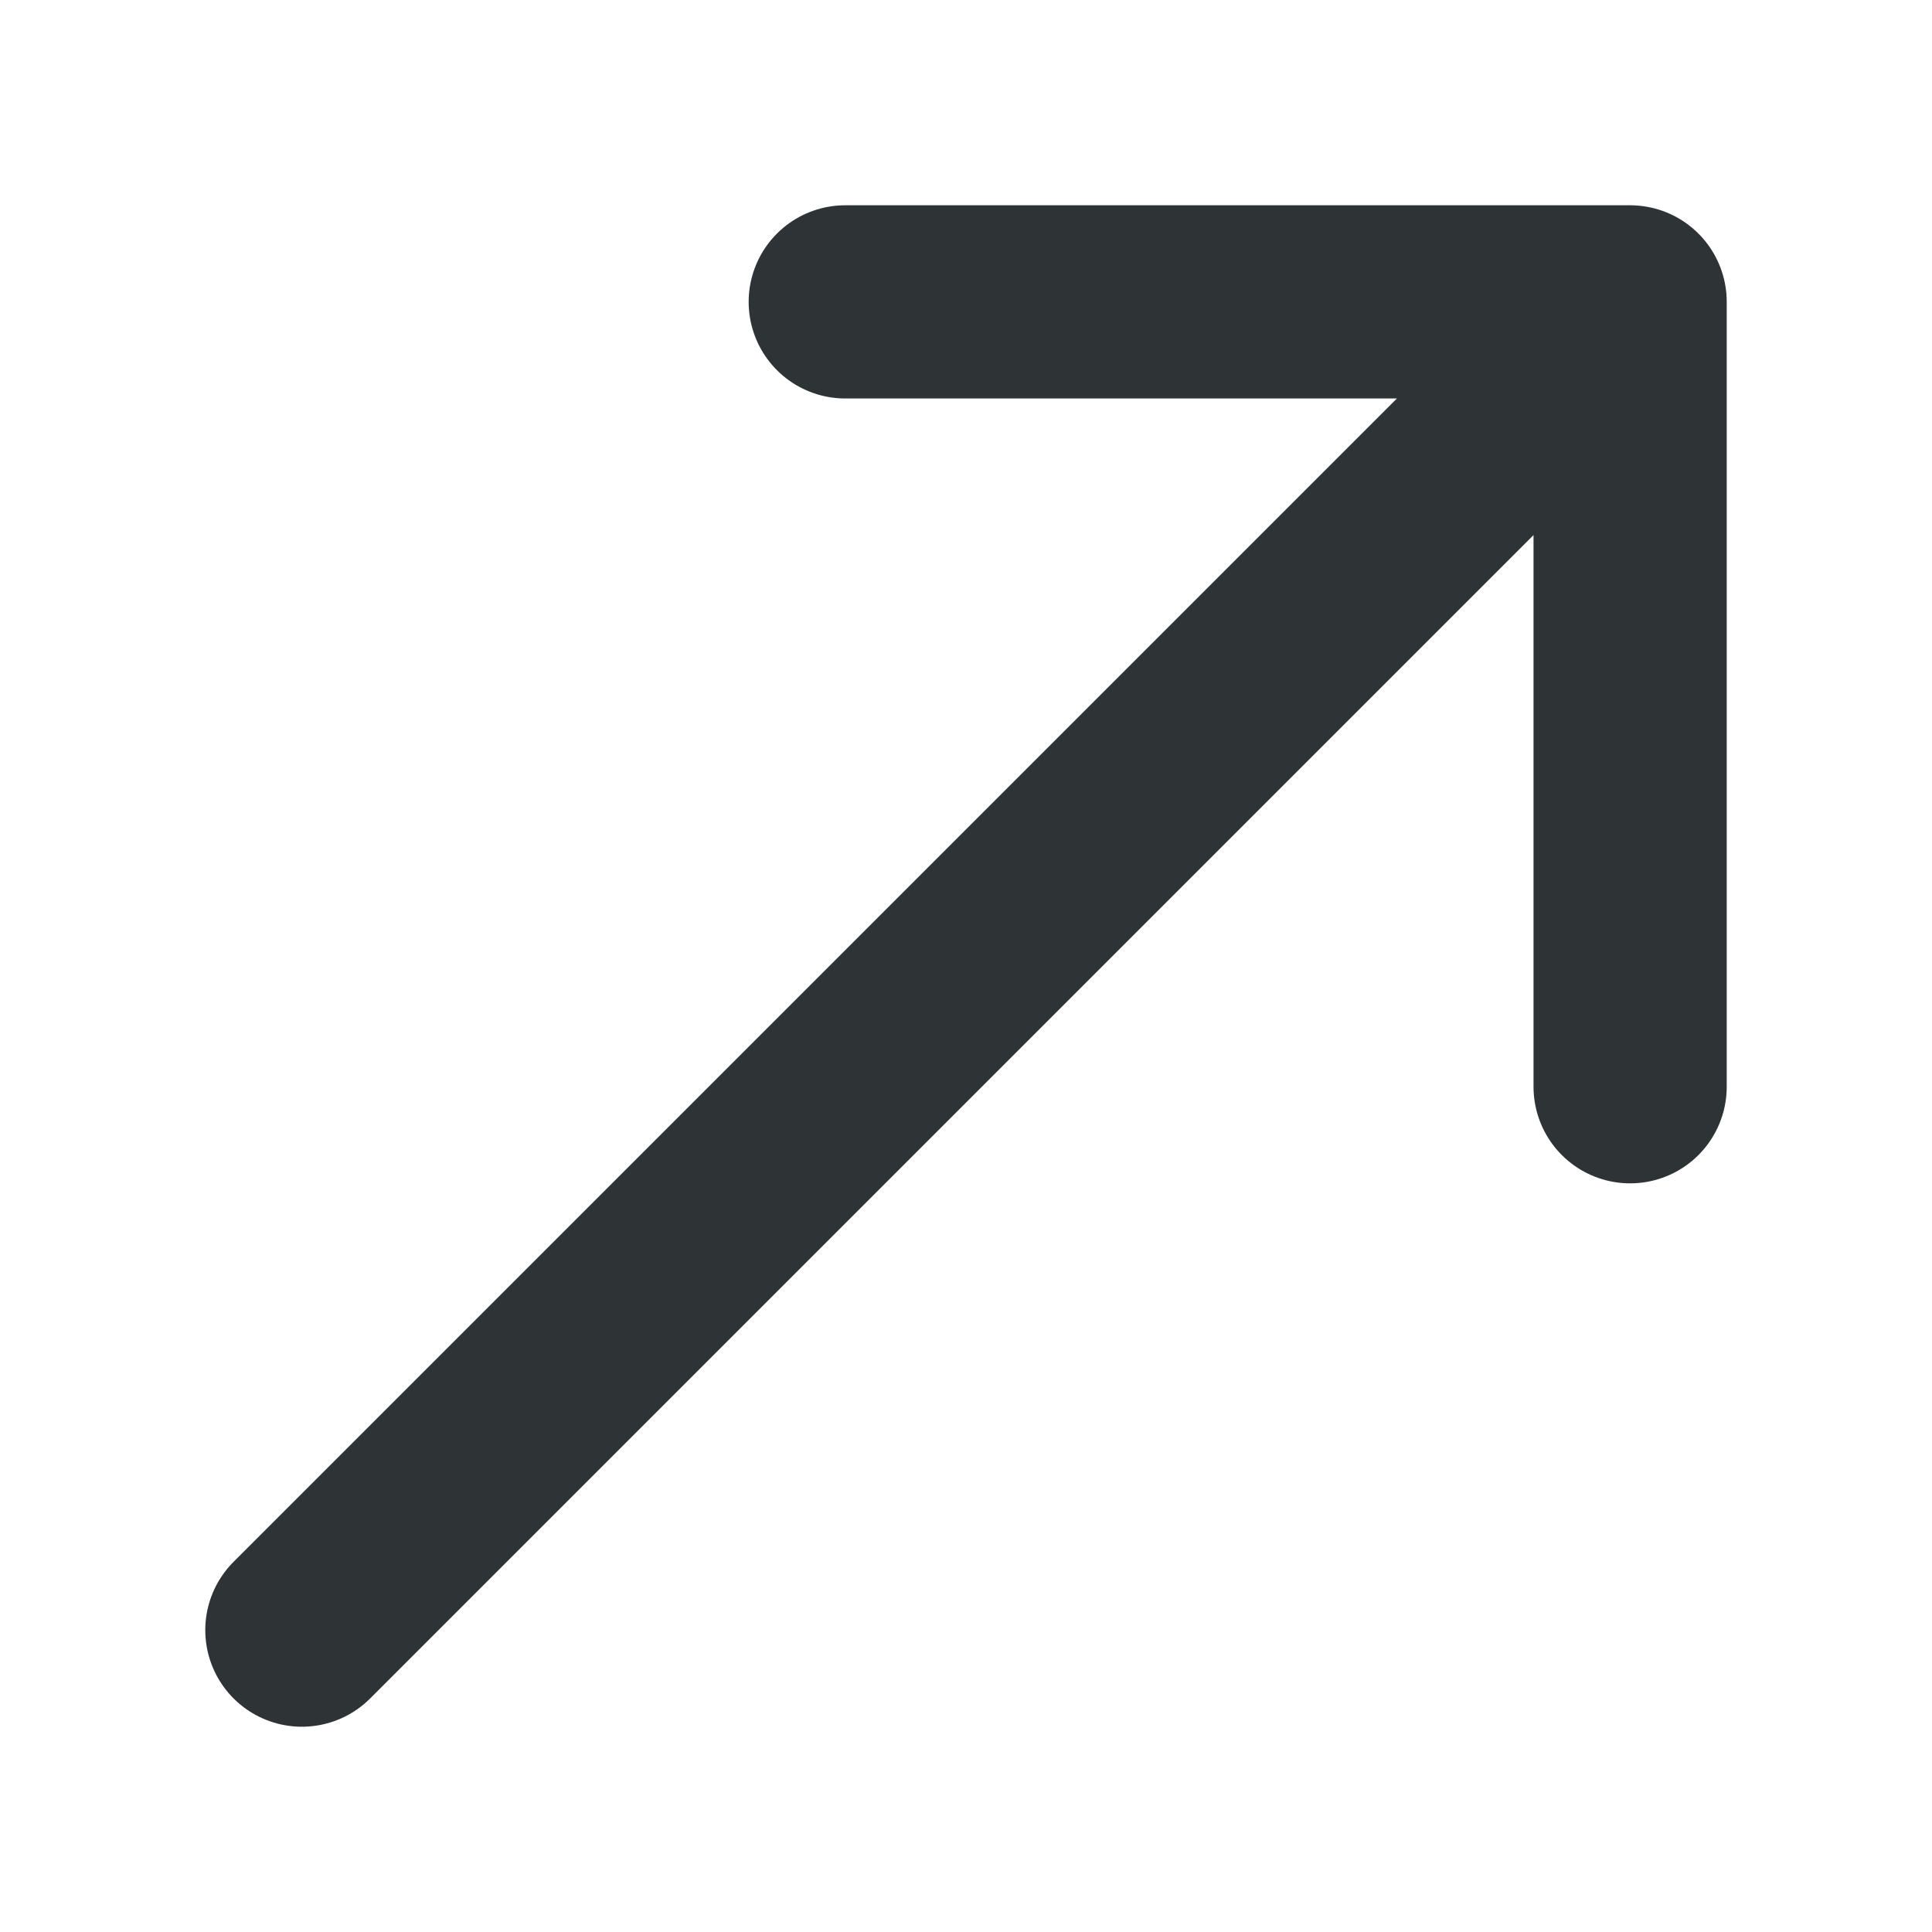
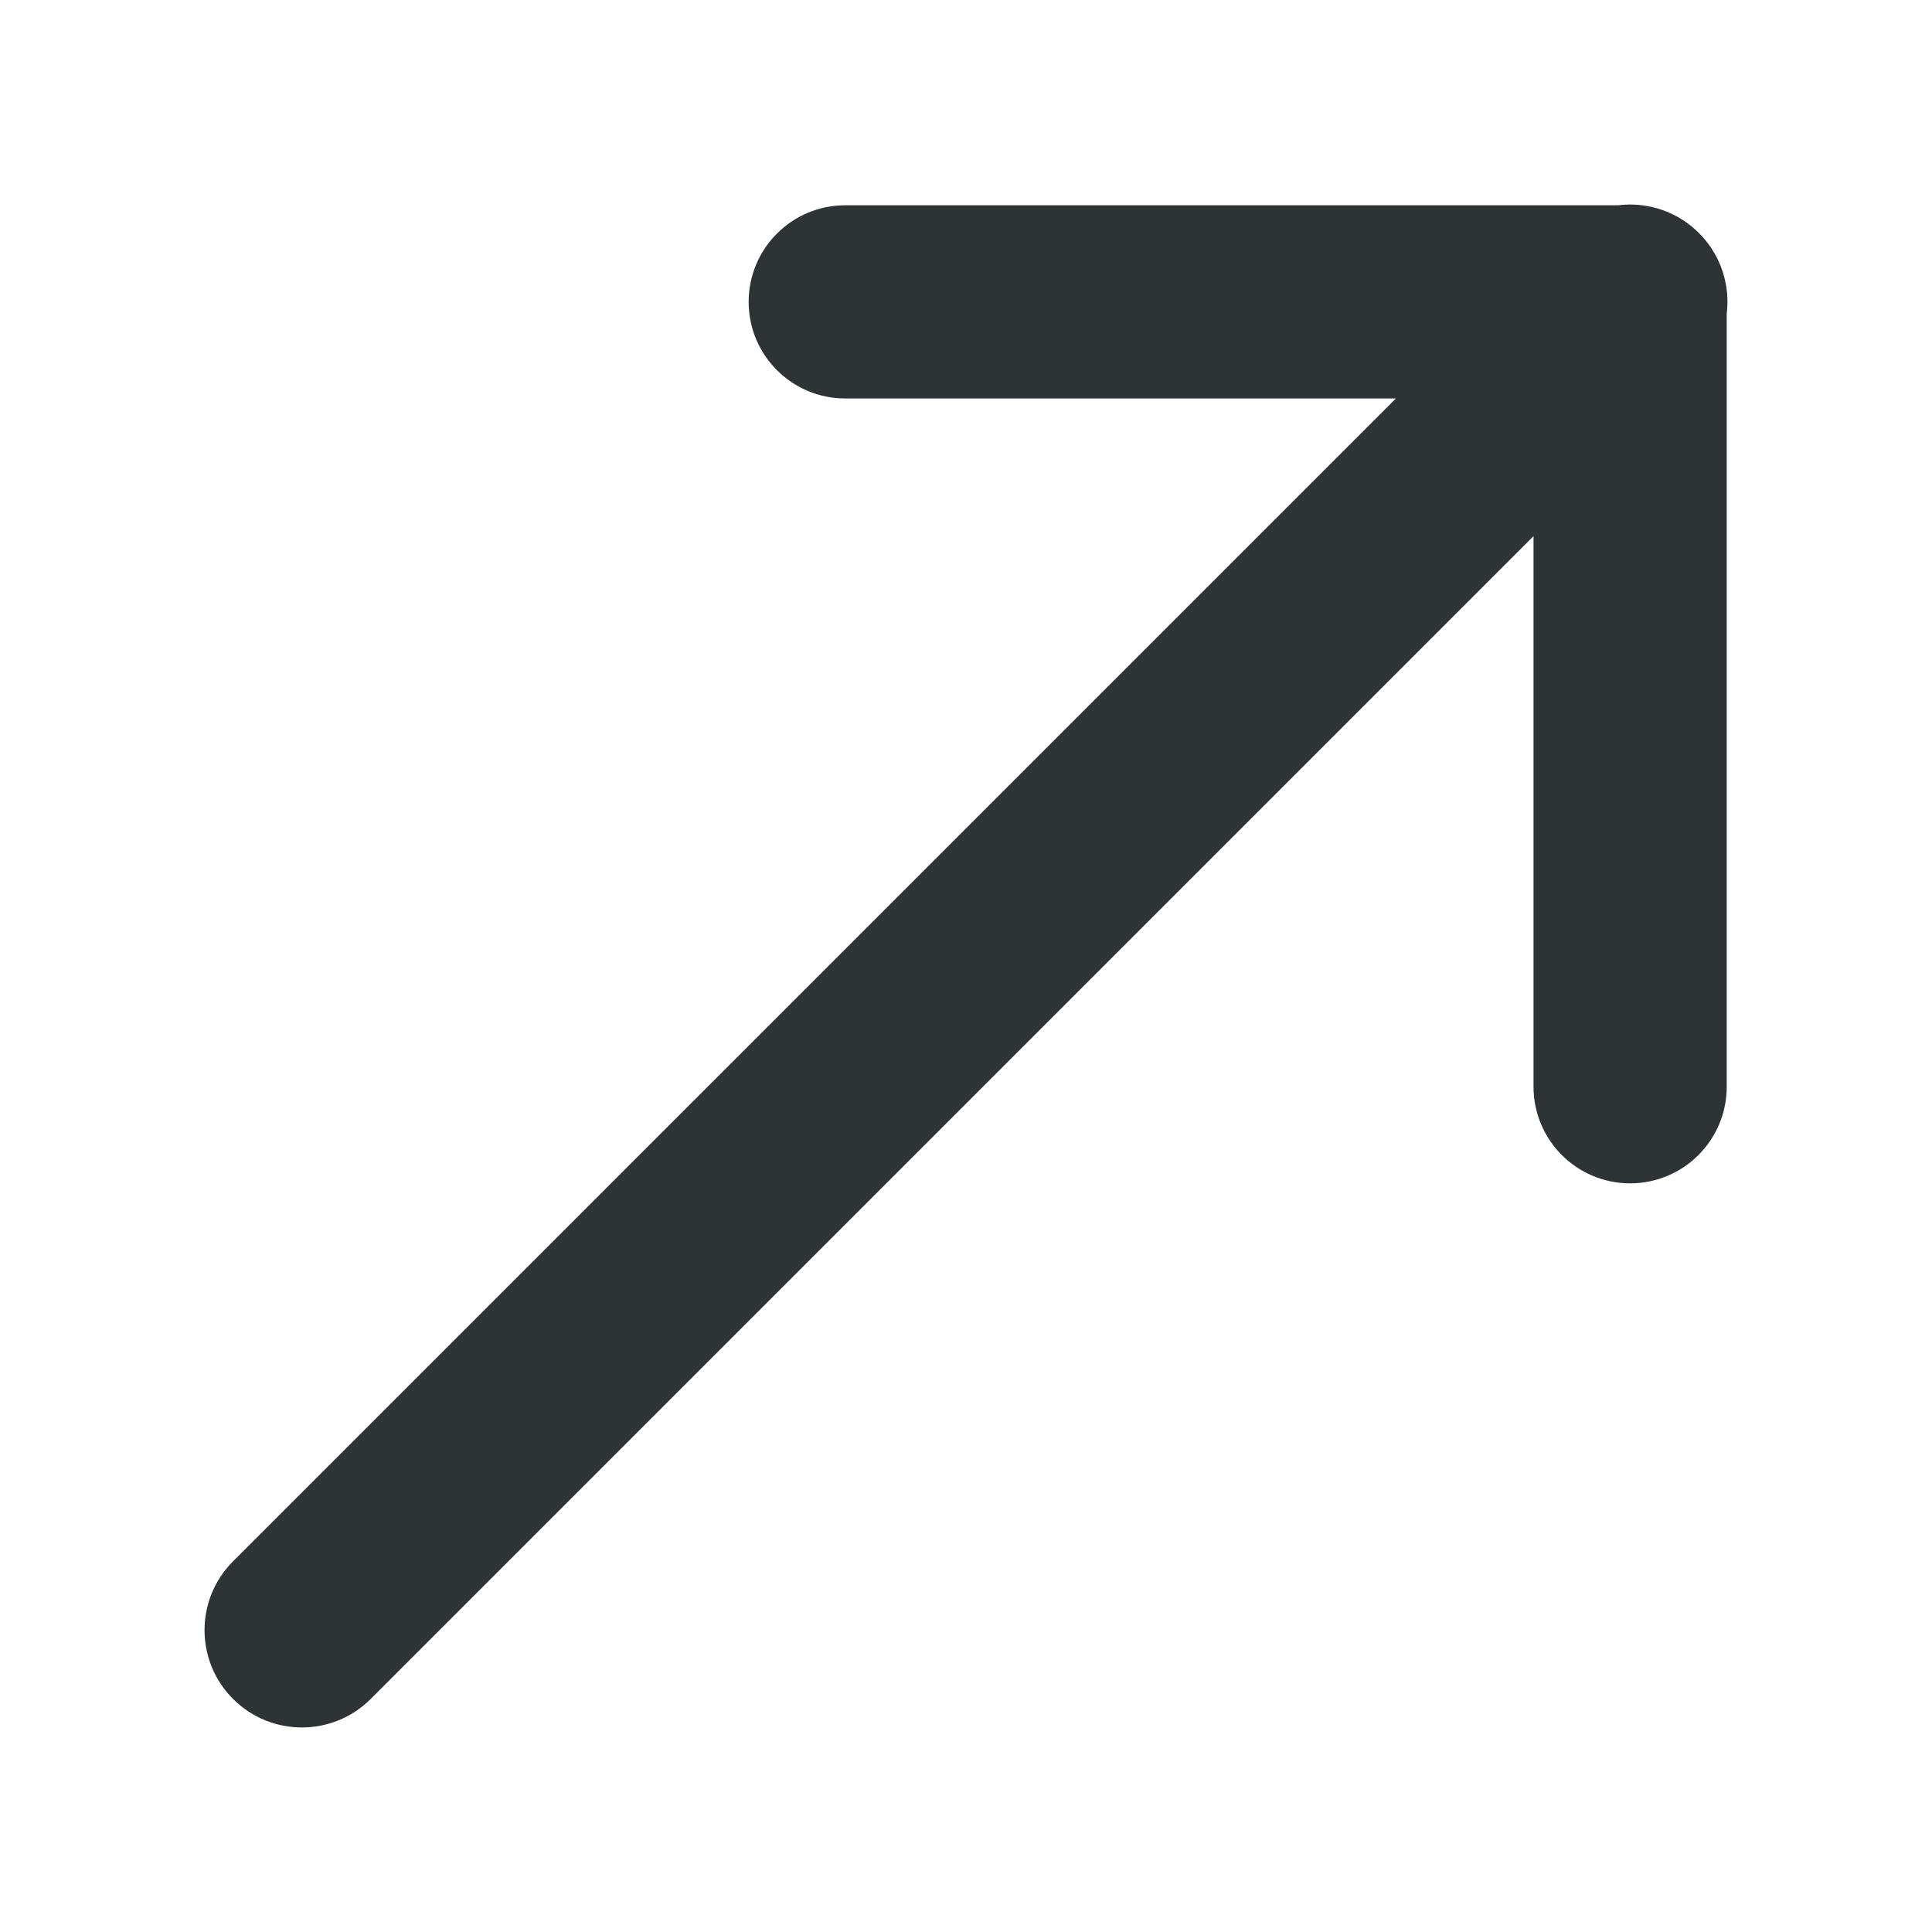
<svg xmlns="http://www.w3.org/2000/svg" width="16" height="16" viewBox="0 0 16 16">
-   <path fill="none" stroke="#2e3436" stroke-width="1.6" stroke-linecap="round" stroke-linejoin="round" d="M2.5 13.5l11-11M7 2.5h6.5V9" />
+   <path fill="#2e3436" d="M3.07 14.07L14.07 3.07A0.8 0.8 0 0 0 12.93 1.93L1.93 12.93A0.8 0.8 0 0 0 3.07 14.07zM7 3.3L13.5 3.3A0.8 0.8 0 0 0 13.5 1.7L7 1.7A0.8 0.8 0 0 0 7 3.3zM12.7 2.5L12.7 9A0.8 0.8 0 0 0 14.3 9L14.3 2.5A0.8 0.8 0 0 0 12.7 2.5z" />
</svg>
